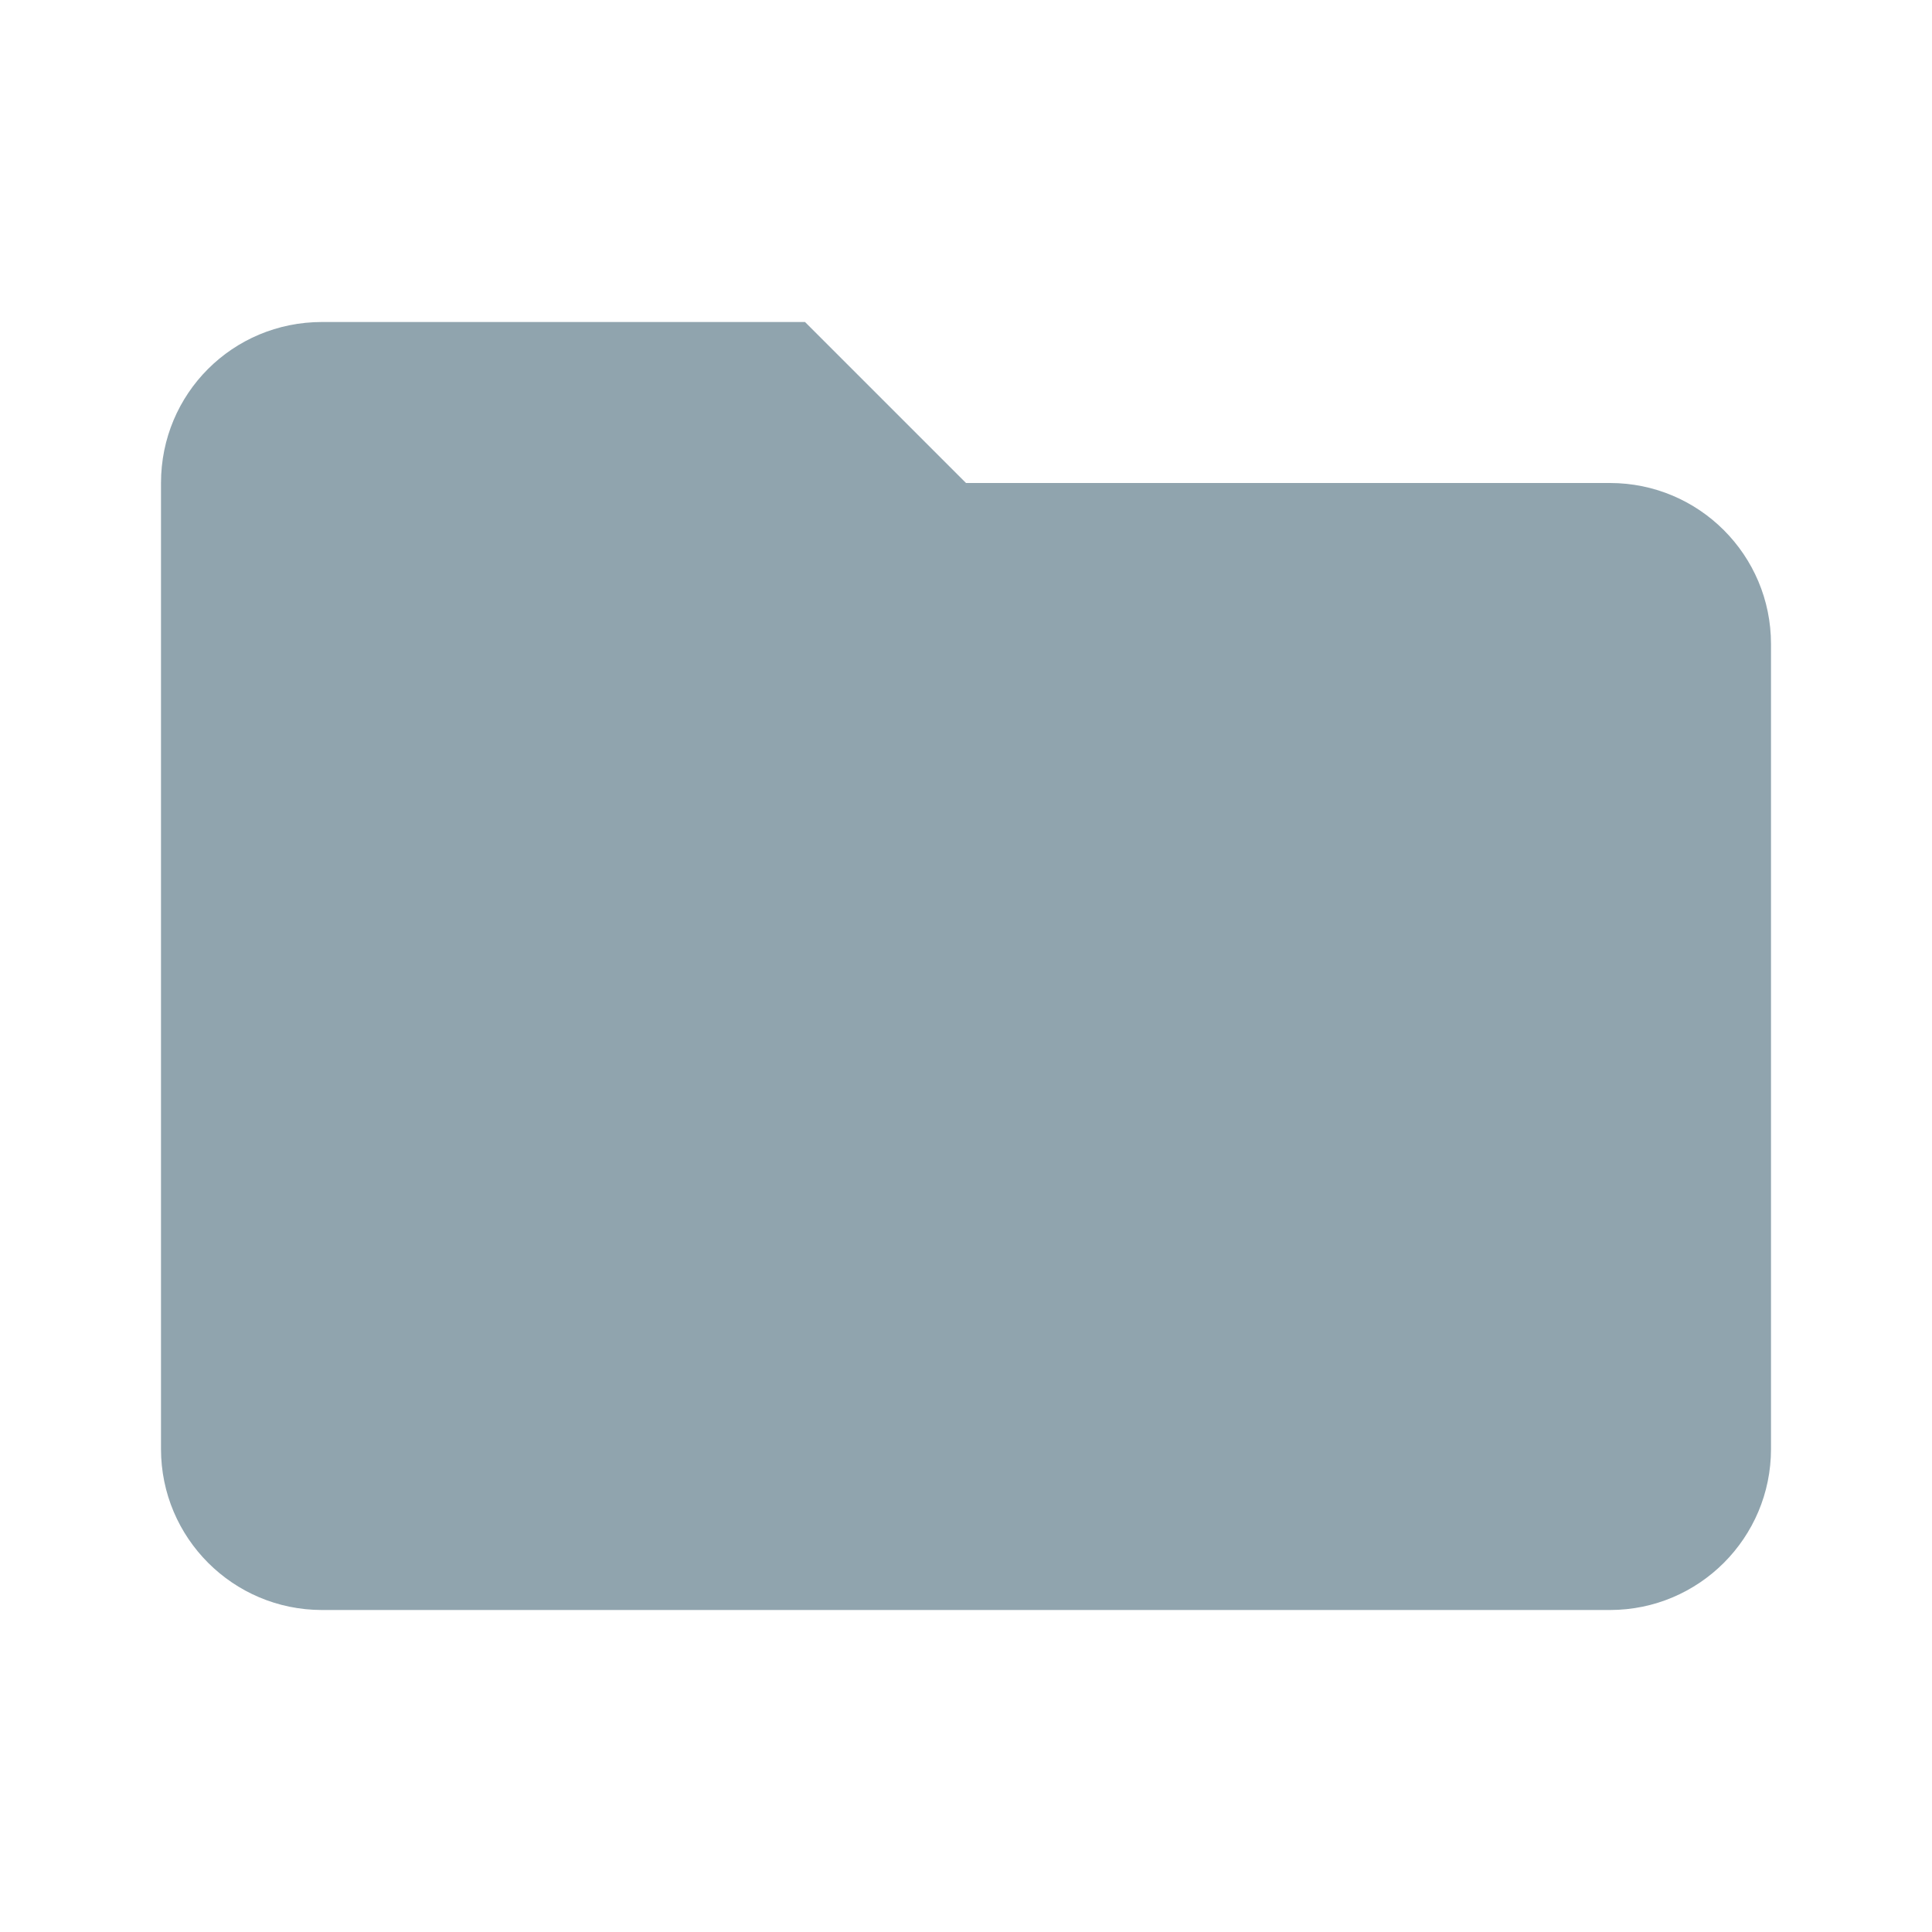
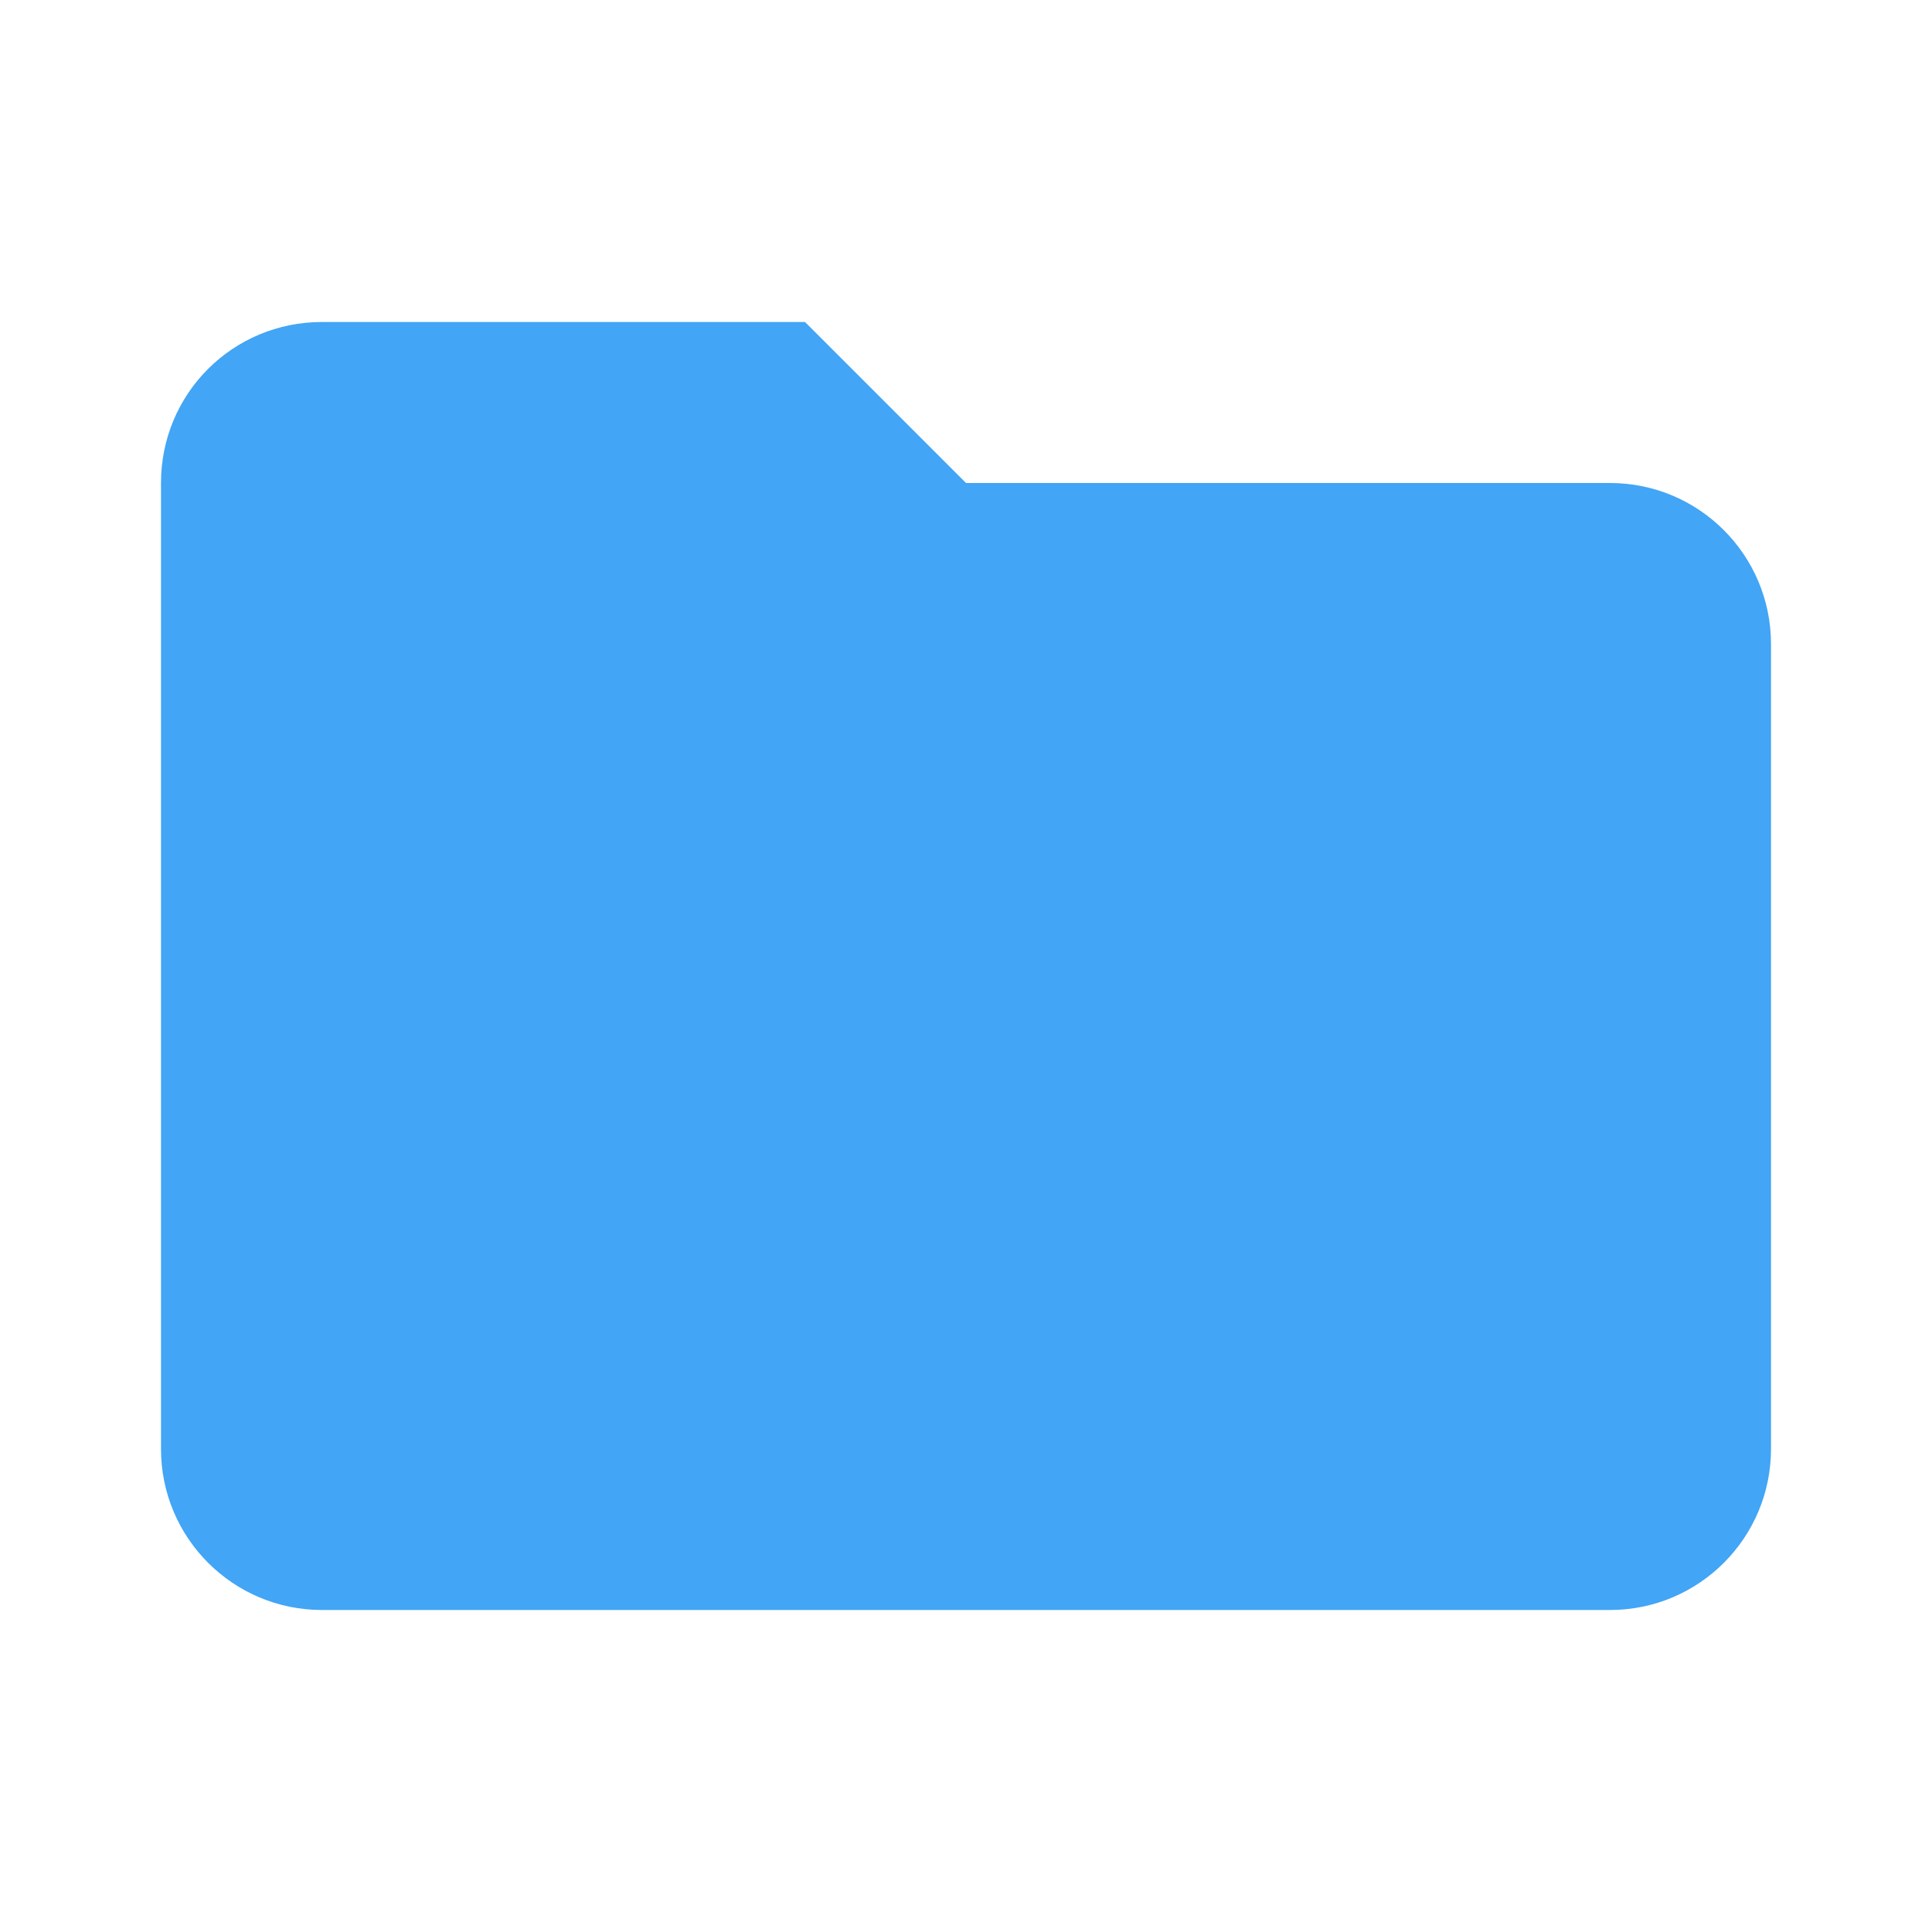
<svg xmlns="http://www.w3.org/2000/svg" viewBox="0 0 24 24" class="svg material-folder" width="16" height="16" aria-hidden="true">
-   <path fill="#90a4ae" d="M10 4H4c-1.11 0-2 .89-2 2v12a2 2 0 0 0 2 2h16a2 2 0 0 0 2-2V8a2 2 0 0 0-2-2h-8l-2-2z" />
+   <path fill="#42a5f5" d="M10 4H4c-1.11 0-2 .89-2 2v12a2 2 0 0 0 2 2h16a2 2 0 0 0 2-2V8a2 2 0 0 0-2-2h-8l-2-2z" />
</svg>
